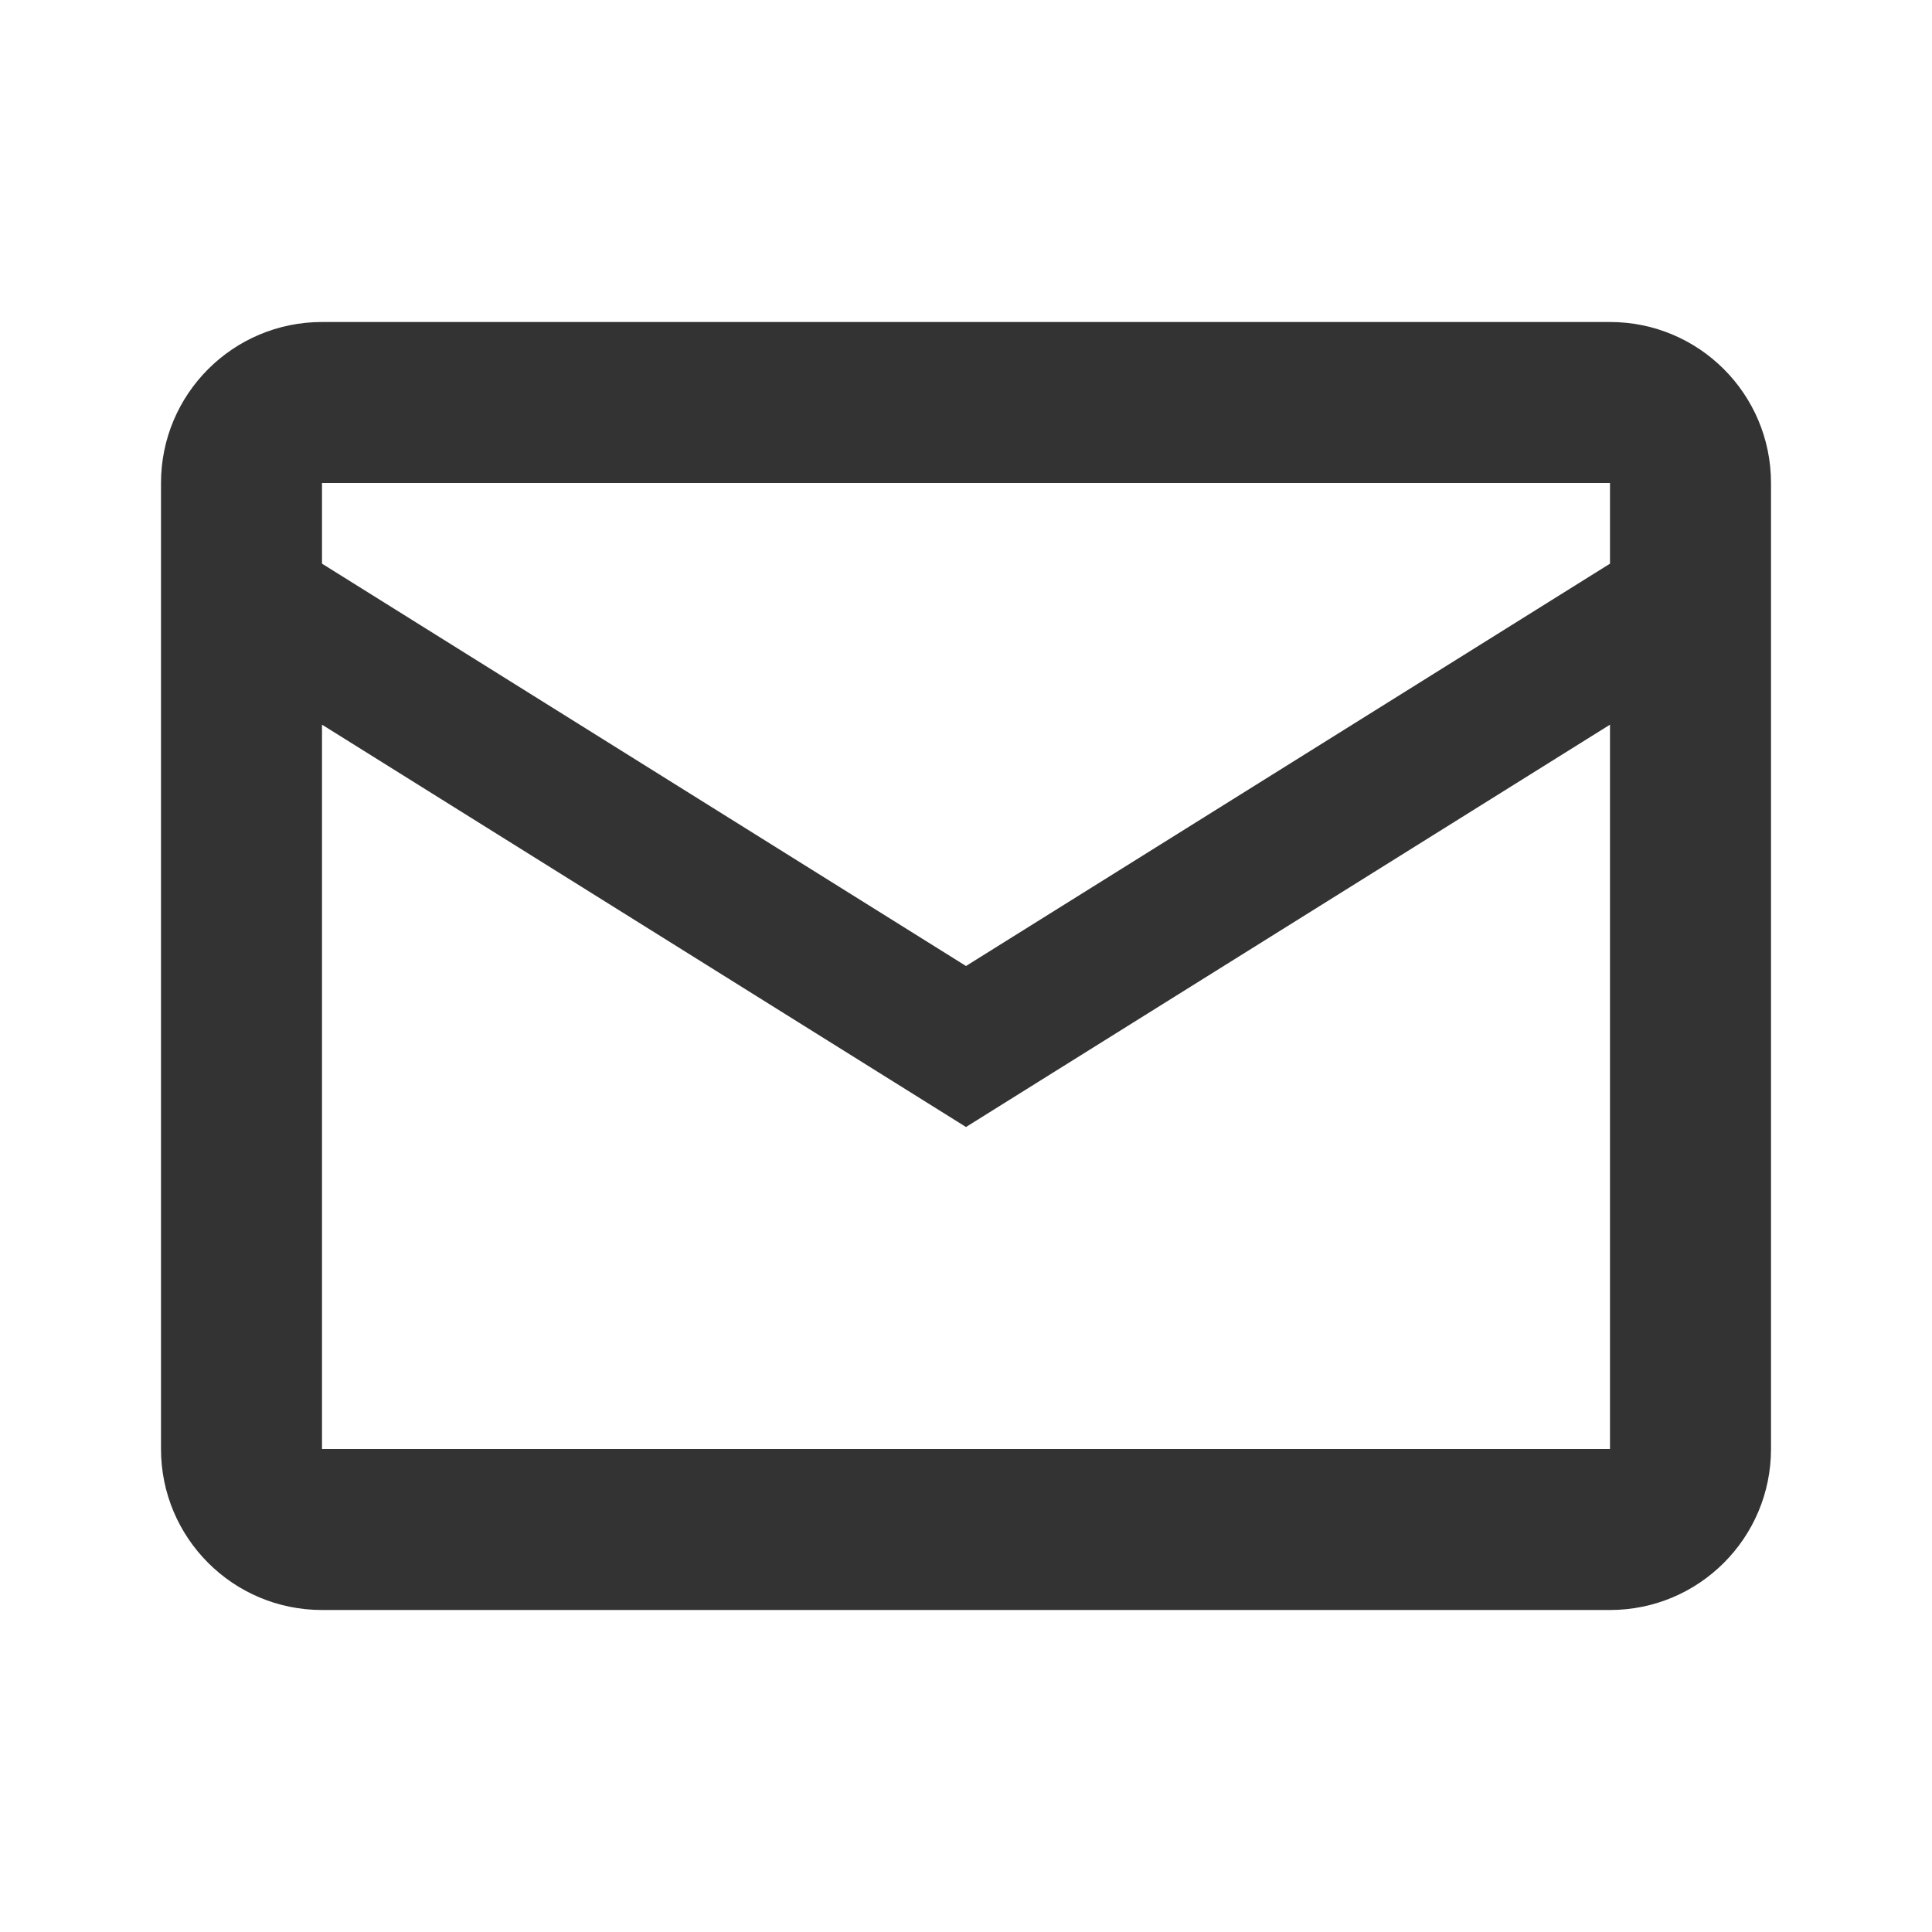
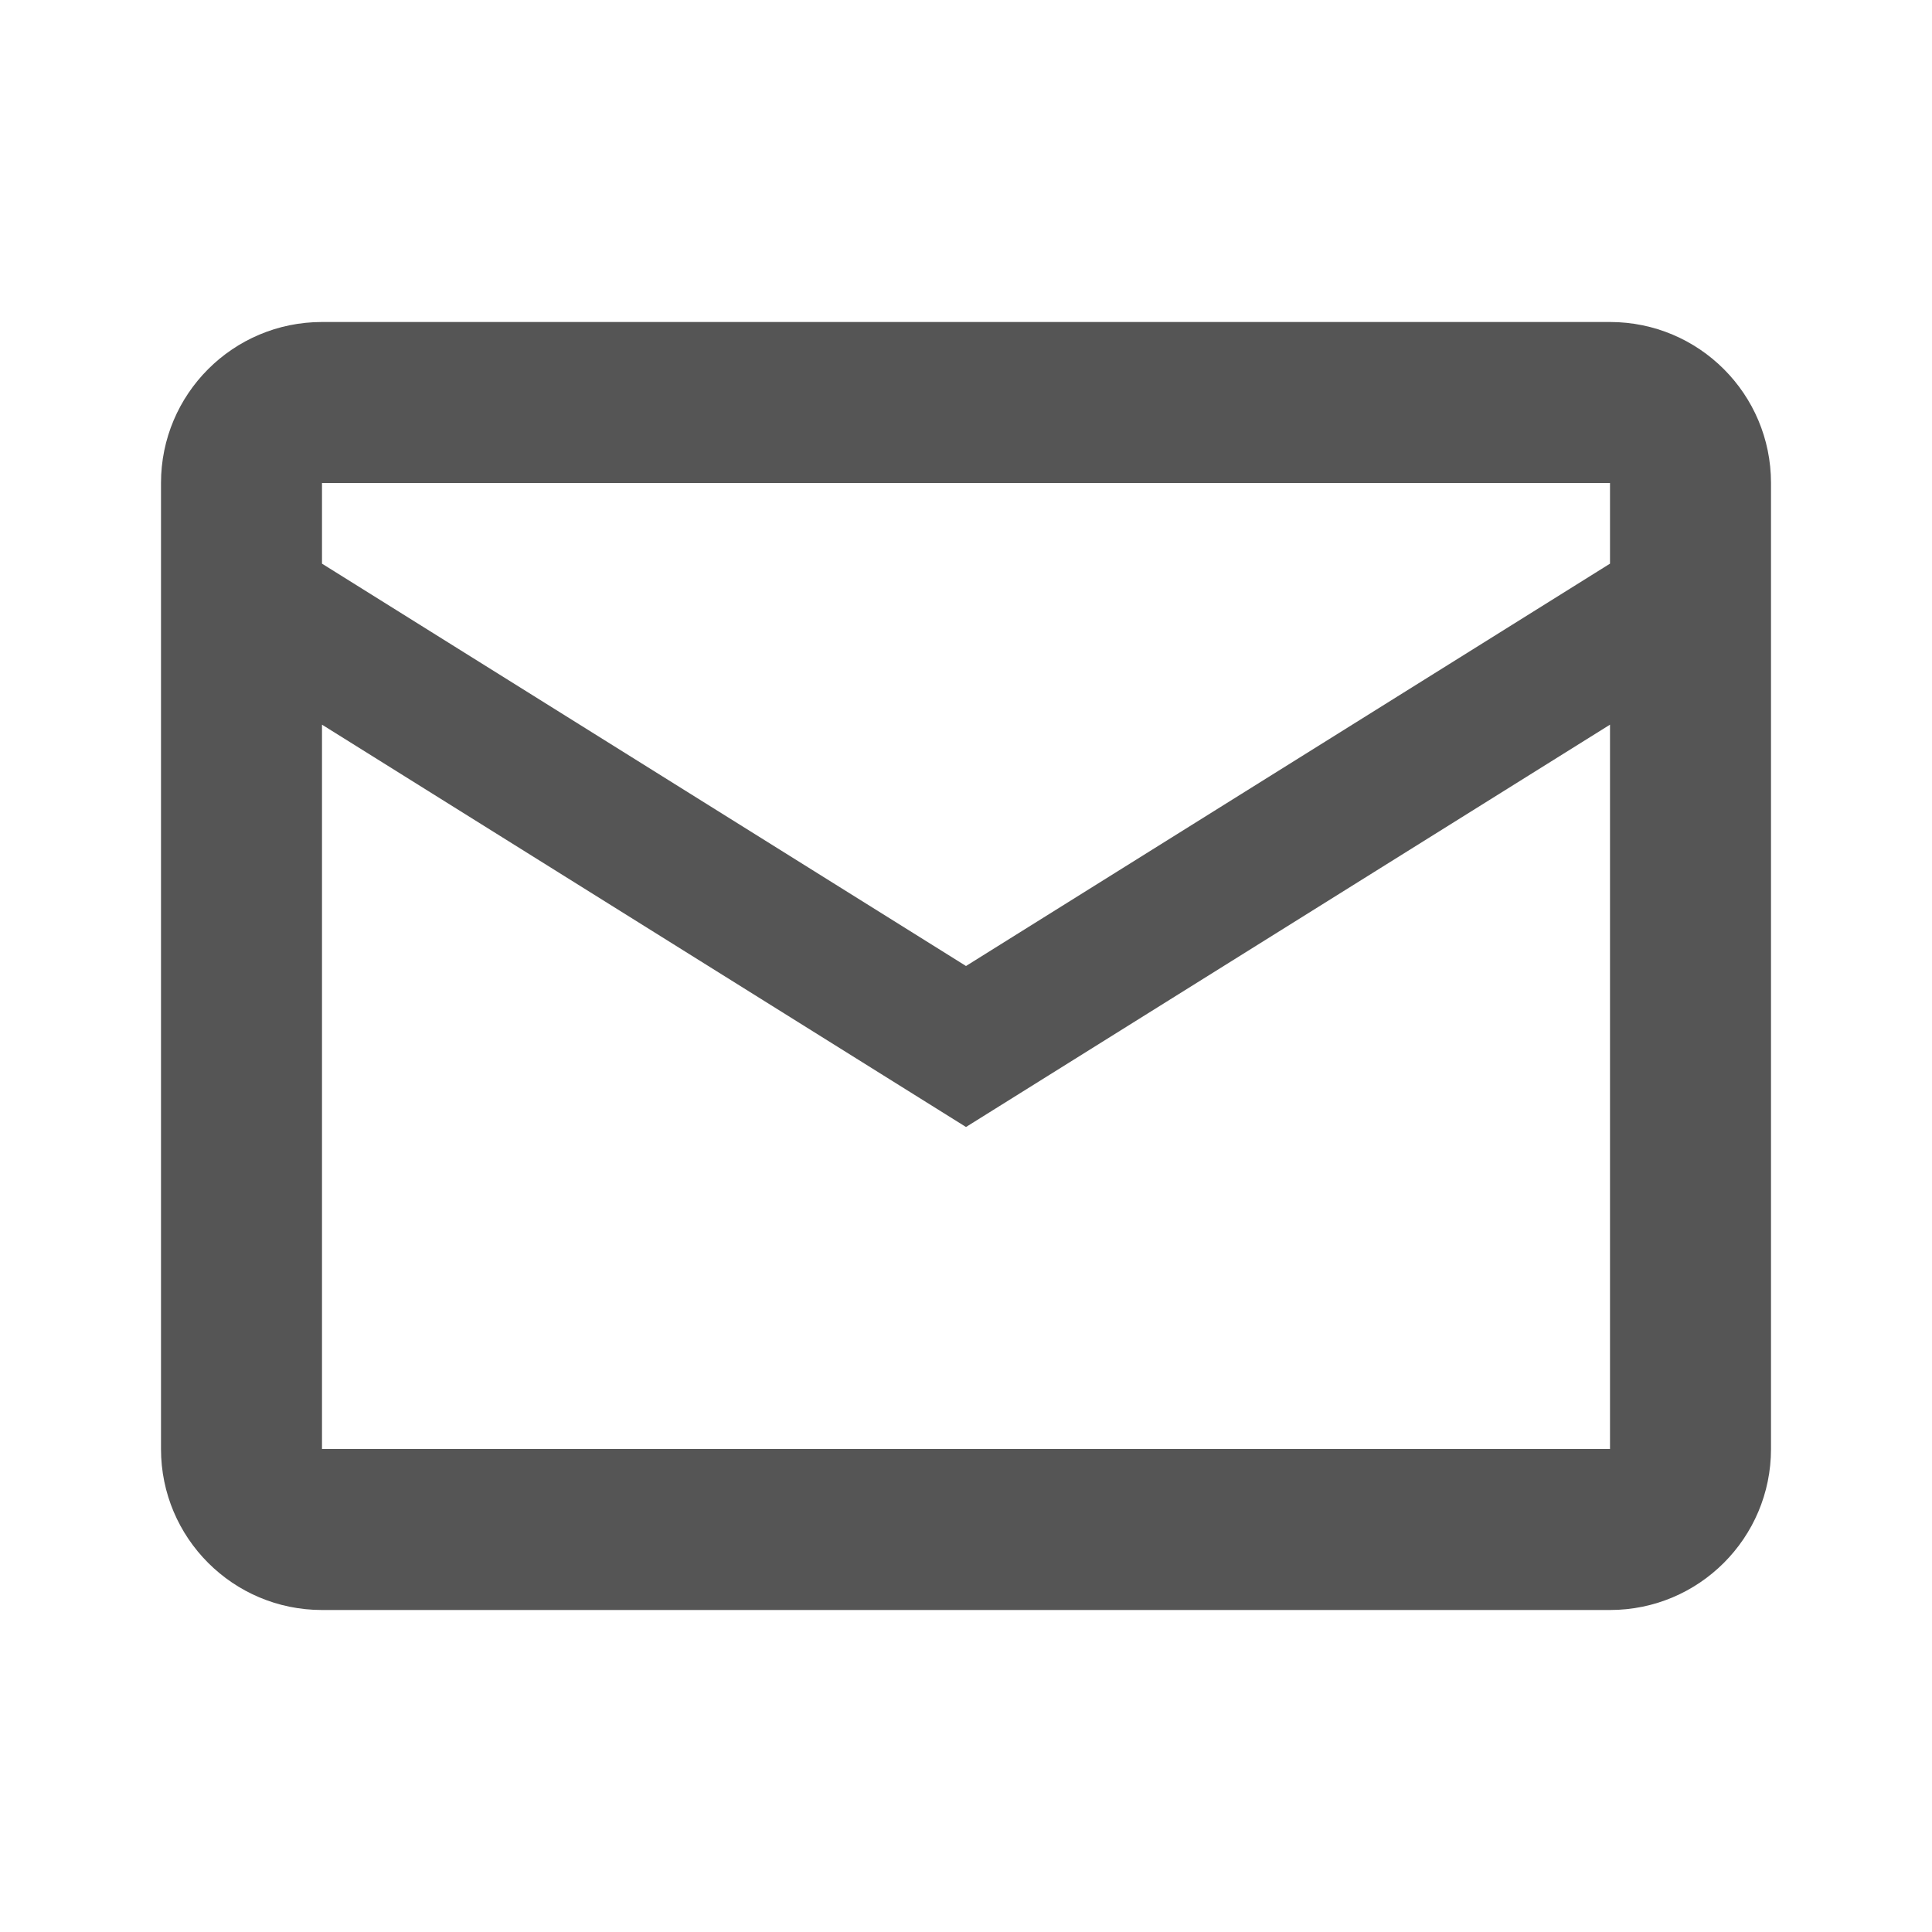
<svg xmlns="http://www.w3.org/2000/svg" width="24" height="24" viewBox="0 0 24 24" fill="none">
-   <path d="M4 4C2.895 4 2 4.895 2 6V18C2 19.105 2.895 20 4 20H20C21.105 20 22 19.105 22 18V6C22 4.895 21.105 4 20 4H4ZM4 6H20V7.002L12 12L4 7.002V6ZM4 9.002L12 14L20 9.002V18H4V9.002Z" fill="#333333" />
+   <path d="M4 4C2.895 4 2 4.895 2 6V18C2 19.105 2.895 20 4 20H20C21.105 20 22 19.105 22 18V6C22 4.895 21.105 4 20 4H4ZM4 6H20V7.002L12 12L4 7.002V6ZM4 9.002L12 14L20 9.002V18H4V9.002Z" fill="#555555" />
</svg>
